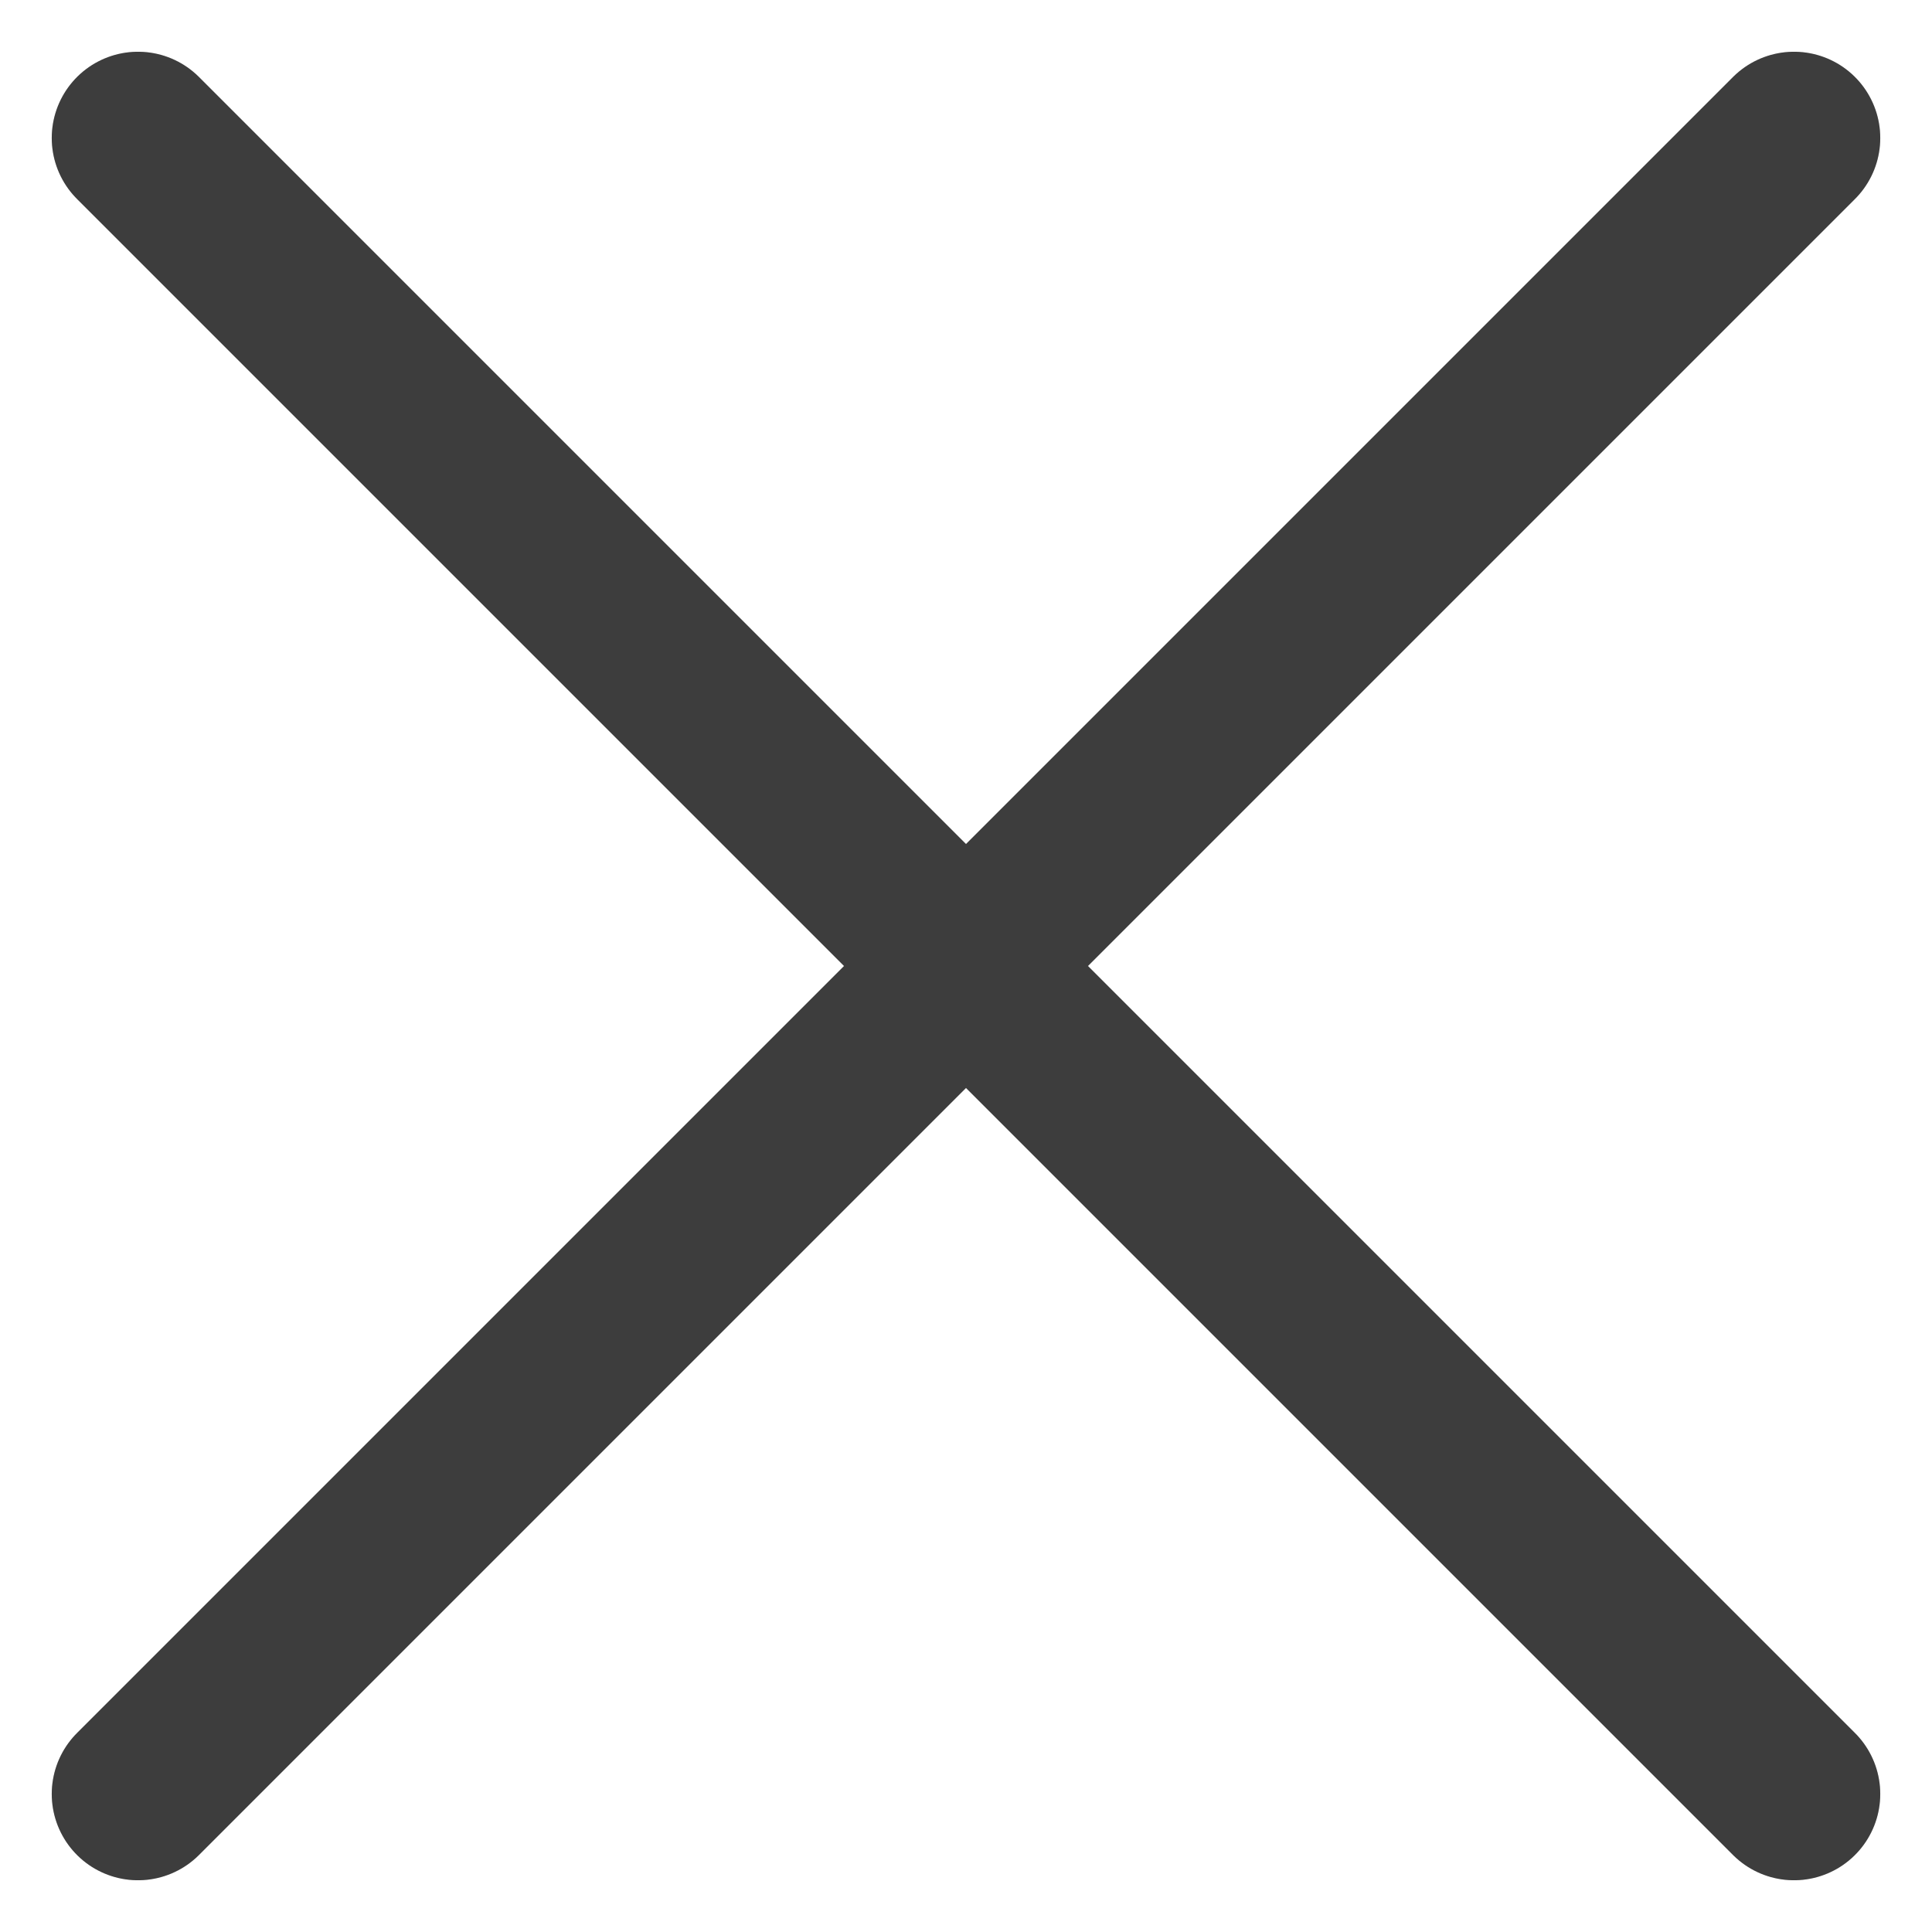
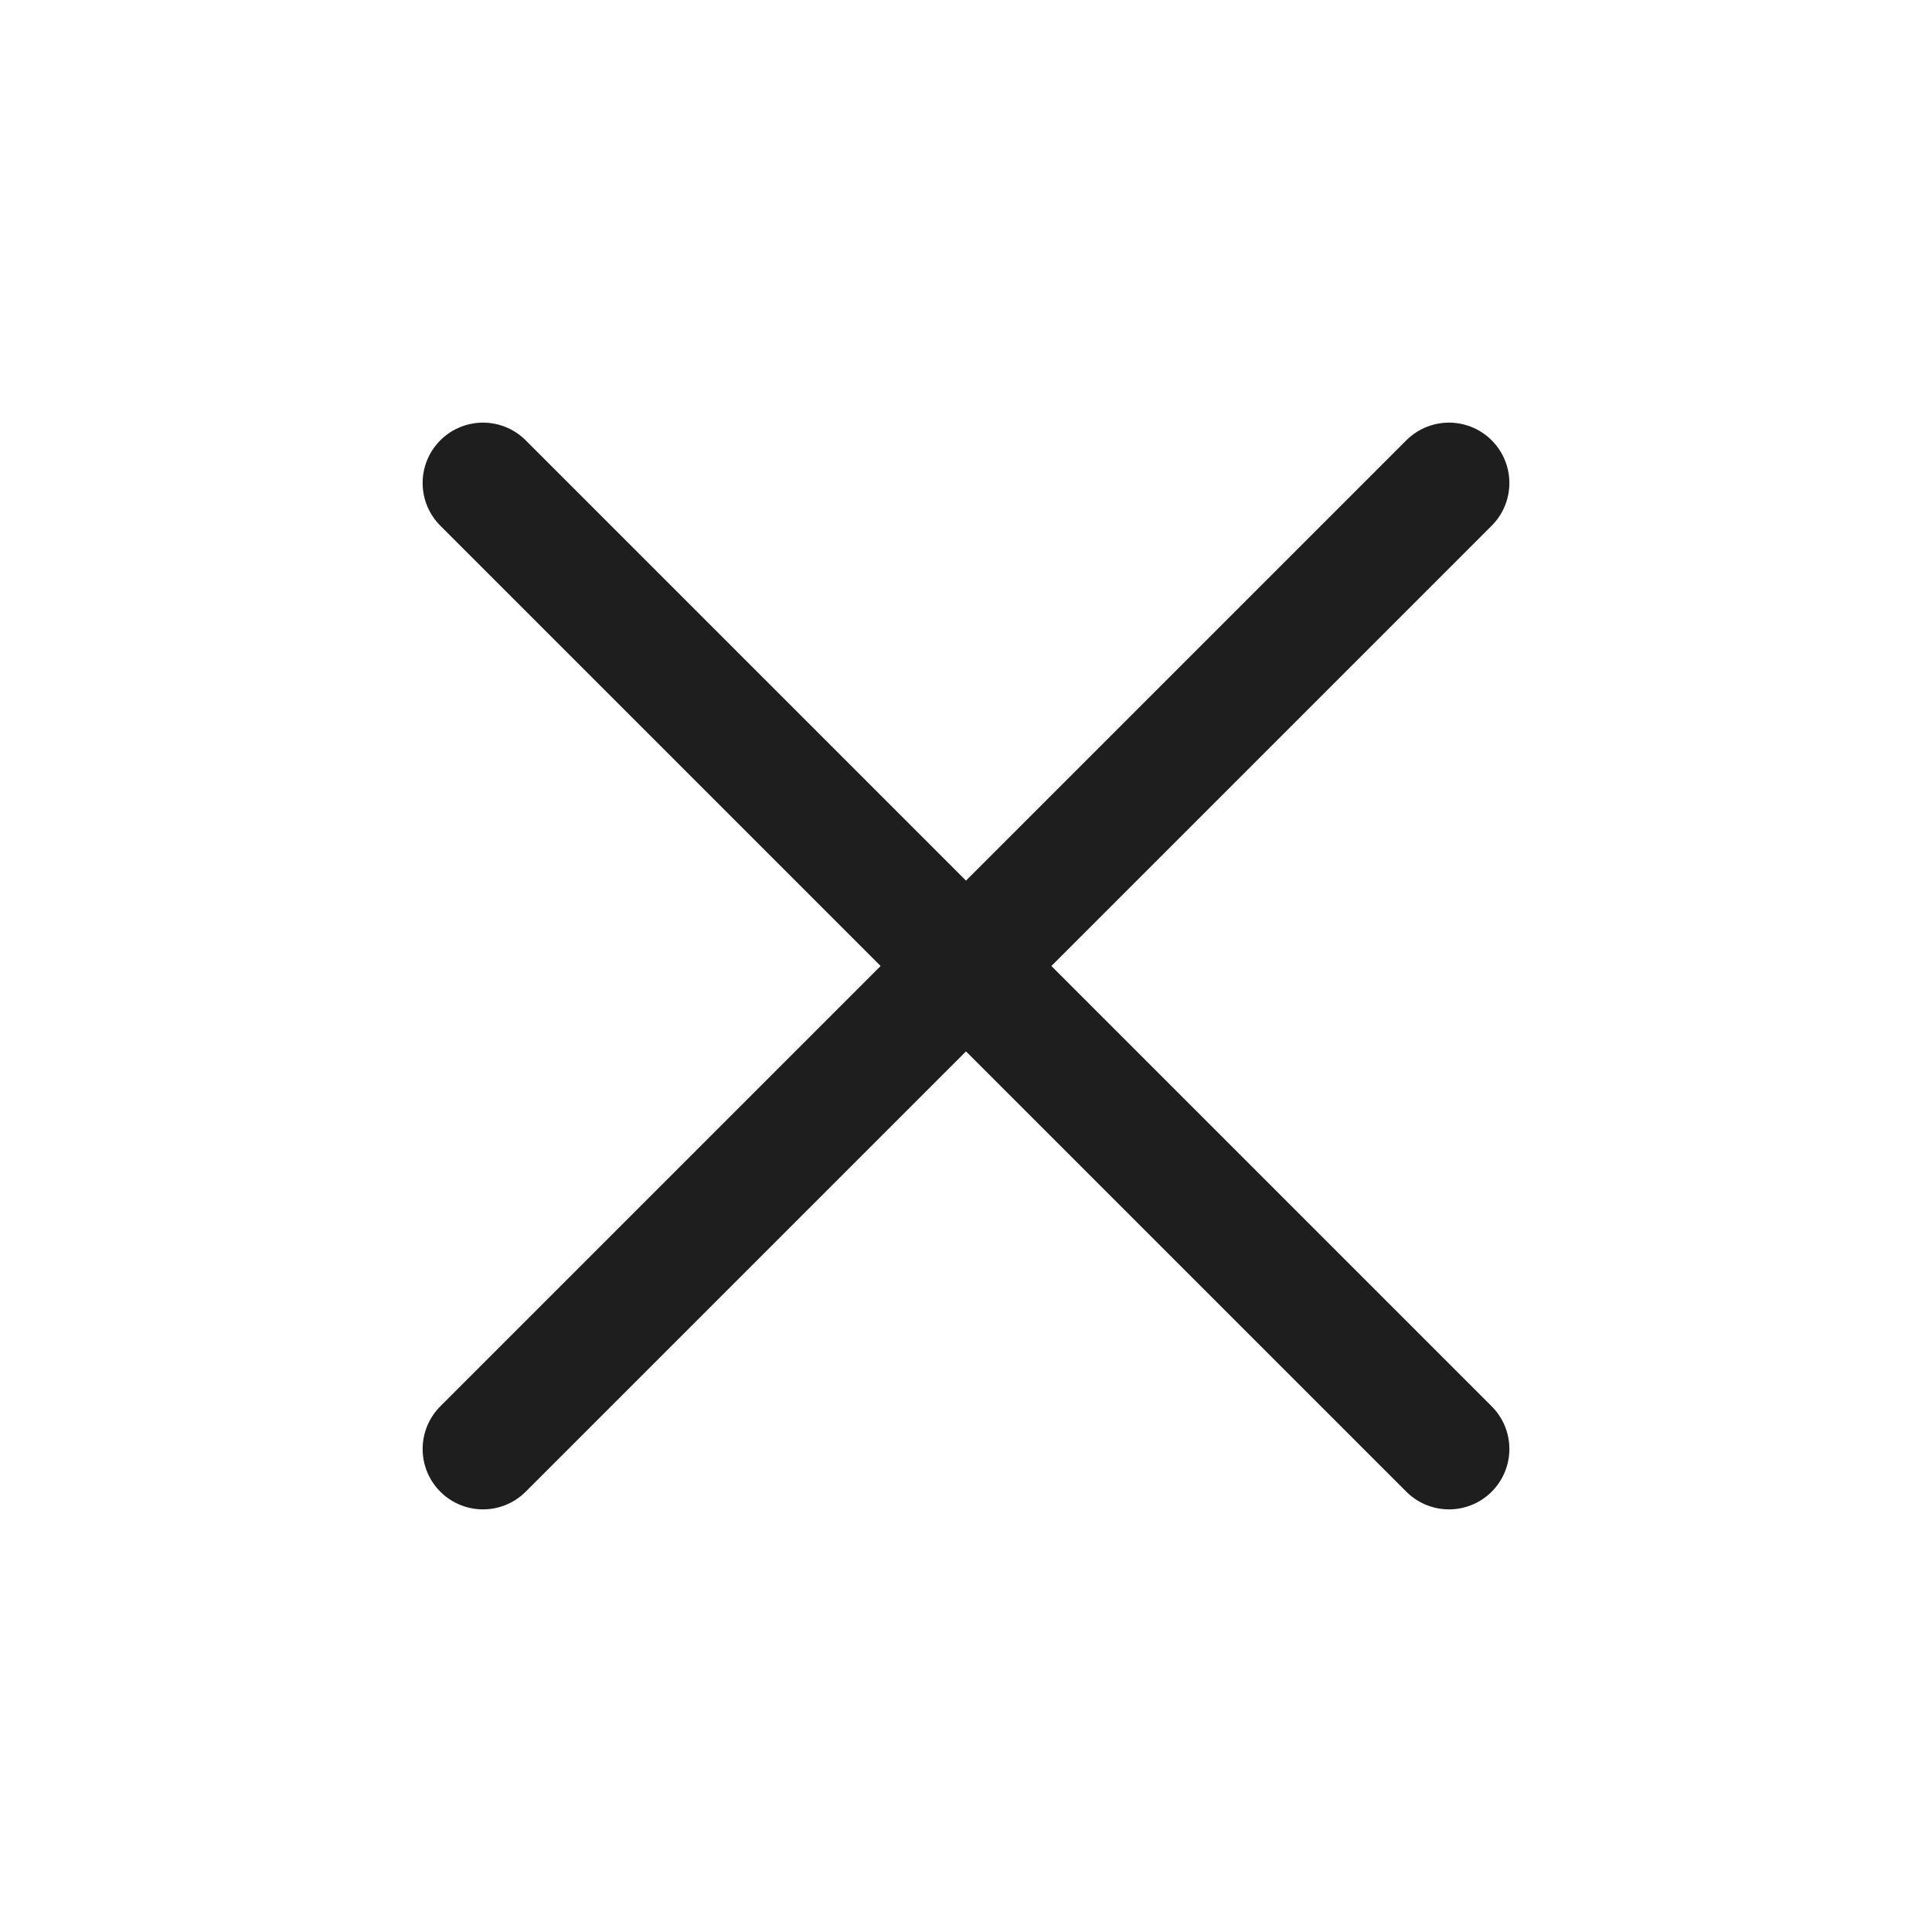
- <svg xmlns="http://www.w3.org/2000/svg" width="14" height="14" viewBox="0 0 14 14" fill="none">
-   <path d="M13 1L1 13M1 1L13 13" stroke="black" stroke-opacity="0.7" stroke-width="1.25" stroke-linecap="round" stroke-linejoin="round" />
-   <path d="M13 1L1 13M1 1L13 13" stroke="black" stroke-opacity="0.2" stroke-width="1.25" stroke-linecap="round" stroke-linejoin="round" />
+ <svg xmlns="http://www.w3.org/2000/svg" width="32" height="32" viewBox="0 0 32 32" fill="none">
+   <path d="M24 8L8 24M8 8L24 24" stroke="#1E1E1E" stroke-width="2" stroke-linecap="round" stroke-linejoin="round" />
</svg>
